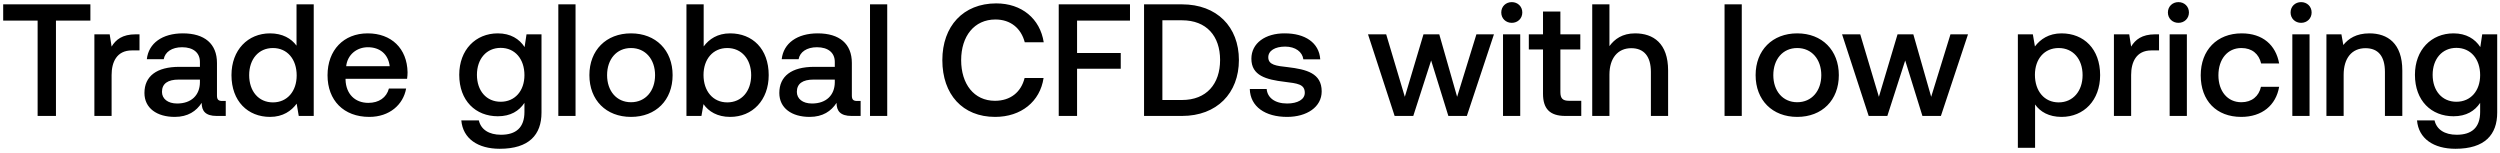
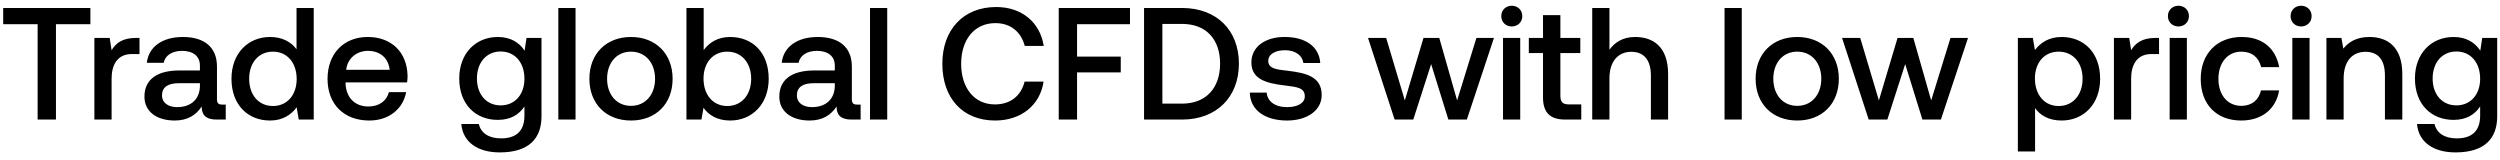
- <svg xmlns="http://www.w3.org/2000/svg" width="345" height="21" viewBox="0 0 345 21" fill="none">
-   <path d="M.44 2.844h4.752V16h2.53V2.844h4.752V.6H.44v2.244zm18.283 1.892c-1.848 0-2.75.748-3.322 1.694l-.264-1.694h-2.112V16h2.376v-5.654c0-1.738.682-3.388 2.794-3.388h1.056V4.736h-.528zm11.946 9.196c-.484 0-.726-.154-.726-.726v-4.51c0-2.662-1.716-4.092-4.708-4.092-2.838 0-4.73 1.364-4.972 3.564h2.332c.176-.99 1.122-1.65 2.53-1.65 1.562 0 2.464.77 2.464 2.024v.682h-2.838c-3.146 0-4.818 1.298-4.818 3.608 0 2.09 1.716 3.3 4.18 3.3 1.826 0 2.97-.792 3.718-1.936 0 1.122.528 1.804 2.068 1.804h1.254v-2.068h-.484zm-3.08-2.552c-.022 1.738-1.166 2.904-3.146 2.904-1.298 0-2.09-.66-2.09-1.606 0-1.144.814-1.694 2.288-1.694h2.948v.396zm13.33-5.082c-.726-.99-1.936-1.694-3.652-1.694-3.058 0-5.324 2.288-5.324 5.764 0 3.608 2.266 5.764 5.324 5.764 1.782 0 2.948-.836 3.674-1.826L41.227 16h2.068V.6H40.92v5.698zm-3.256 7.832c-1.98 0-3.278-1.54-3.278-3.762 0-2.2 1.298-3.74 3.278-3.74s3.278 1.54 3.278 3.784c0 2.178-1.298 3.718-3.278 3.718zm13.3 2.002c2.794 0 4.686-1.694 5.082-3.916H53.67c-.33 1.254-1.386 1.98-2.838 1.98-1.87 0-3.08-1.254-3.146-3.168v-.154h8.492c.044-.308.066-.616.066-.902-.066-3.3-2.244-5.368-5.5-5.368-3.322 0-5.544 2.31-5.544 5.786 0 3.454 2.222 5.742 5.764 5.742zm-3.19-6.996c.176-1.606 1.474-2.618 2.992-2.618 1.65 0 2.816.946 3.014 2.618h-6.006zm24.622-2.64c-.726-1.122-1.936-1.892-3.696-1.892-3.058 0-5.324 2.266-5.324 5.72 0 3.586 2.266 5.72 5.324 5.72 1.76 0 2.926-.726 3.674-1.848v1.254c0 2.156-1.166 3.146-3.234 3.146-1.672 0-2.772-.726-3.058-1.98h-2.42c.22 2.53 2.31 3.916 5.302 3.916 4.048 0 5.764-1.936 5.764-4.994V4.736h-2.068l-.264 1.76zm-3.3 7.546c-1.98 0-3.278-1.518-3.278-3.718 0-2.178 1.298-3.718 3.278-3.718s3.278 1.54 3.278 3.762c0 2.156-1.298 3.674-3.278 3.674zM77.049 16h2.376V.6h-2.376V16zm10.029.132c3.432 0 5.742-2.31 5.742-5.764 0-3.432-2.31-5.764-5.742-5.764s-5.742 2.332-5.742 5.764c0 3.454 2.31 5.764 5.742 5.764zm0-2.024c-2.002 0-3.3-1.562-3.3-3.74s1.298-3.74 3.3-3.74S90.4 8.19 90.4 10.368s-1.32 3.74-3.322 3.74zm13.68-9.504c-1.737 0-2.903.792-3.651 1.804V.6H94.73V16h2.068l.285-1.628c.704 1.012 1.915 1.76 3.674 1.76 3.08 0 5.324-2.31 5.324-5.764 0-3.63-2.244-5.764-5.324-5.764zm-.396 9.526c-1.98 0-3.277-1.562-3.277-3.784 0-2.178 1.297-3.718 3.277-3.718 1.98 0 3.3 1.54 3.3 3.74 0 2.222-1.32 3.762-3.3 3.762zm17.92-.198c-.484 0-.726-.154-.726-.726v-4.51c0-2.662-1.716-4.092-4.708-4.092-2.838 0-4.73 1.364-4.972 3.564h2.332c.176-.99 1.122-1.65 2.53-1.65 1.562 0 2.464.77 2.464 2.024v.682h-2.838c-3.146 0-4.818 1.298-4.818 3.608 0 2.09 1.716 3.3 4.18 3.3 1.826 0 2.97-.792 3.718-1.936 0 1.122.528 1.804 2.068 1.804h1.254v-2.068h-.484zm-3.08-2.552c-.022 1.738-1.166 2.904-3.146 2.904-1.298 0-2.09-.66-2.09-1.606 0-1.144.814-1.694 2.288-1.694h2.948v.396zm4.859 4.62h2.376V.6h-2.376V16zm17.264.132c3.586 0 6.204-2.112 6.688-5.368h-2.618c-.484 1.958-1.958 3.146-4.092 3.146-2.904 0-4.664-2.332-4.664-5.61 0-3.3 1.804-5.61 4.73-5.61 2.09 0 3.542 1.21 4.048 3.146h2.618c-.506-3.256-3.036-5.368-6.556-5.368-4.554 0-7.436 3.146-7.436 7.832 0 4.73 2.794 7.832 7.282 7.832zm8.78-.132h2.53V9.488h6.028V7.31h-6.028V2.844h7.304V.6h-9.834V16zm17.01 0c4.818 0 7.854-3.146 7.854-7.722 0-4.576-3.036-7.678-7.854-7.678h-5.236V16h5.236zm-2.706-13.2h2.706c3.388 0 5.258 2.178 5.258 5.478s-1.87 5.522-5.258 5.522h-2.706v-11zm12.062 9.482c.066 2.442 2.134 3.85 5.148 3.85 2.728 0 4.774-1.364 4.774-3.52 0-2.508-2.09-3.036-4.664-3.344-1.628-.176-2.706-.308-2.706-1.364 0-.902.924-1.474 2.332-1.474s2.376.726 2.508 1.76h2.332c-.154-2.31-2.112-3.586-4.884-3.586-2.706-.022-4.62 1.364-4.62 3.498 0 2.332 2.024 2.882 4.598 3.19 1.738.22 2.772.308 2.772 1.518 0 .902-.968 1.474-2.442 1.474-1.716 0-2.728-.836-2.816-2.002h-2.332zM192.459 16h2.574l2.464-7.656L199.873 16h2.552l3.74-11.264h-2.42l-2.662 8.624-2.464-8.624h-2.178l-2.574 8.624-2.574-8.624h-2.508L192.459 16zm16.167-12.848c.814 0 1.452-.594 1.452-1.43s-.638-1.43-1.452-1.43-1.452.594-1.452 1.43.638 1.43 1.452 1.43zM207.416 16h2.376V4.736h-2.376V16zm5.519-3.058c0 2.046.924 3.058 3.08 3.058h2.2v-2.09h-1.672c-.902 0-1.21-.33-1.21-1.21V6.826h2.75v-2.09h-2.75V1.59h-2.398v3.146h-1.958v2.09h1.958v6.116zm12.71-8.338c-1.76 0-2.838.792-3.542 1.76V.6h-2.376V16h2.376v-5.698c0-2.266 1.144-3.652 3.014-3.652 1.76 0 2.706 1.144 2.706 3.278V16h2.376V9.73c0-3.762-2.046-5.126-4.554-5.126zM237.988 16h2.376V.6h-2.376V16zm10.029.132c3.432 0 5.742-2.31 5.742-5.764 0-3.432-2.31-5.764-5.742-5.764s-5.742 2.332-5.742 5.764c0 3.454 2.31 5.764 5.742 5.764zm0-2.024c-2.002 0-3.3-1.562-3.3-3.74s1.298-3.74 3.3-3.74 3.322 1.562 3.322 3.74-1.32 3.74-3.322 3.74zM257.879 16h2.574l2.464-7.656L265.293 16h2.552l3.74-11.264h-2.42l-2.662 8.624-2.464-8.624h-2.178l-2.574 8.624-2.574-8.624h-2.508L257.879 16zm26.614-11.396c-1.76 0-2.926.814-3.674 1.804l-.286-1.672h-2.068V20.4h2.376v-5.984c.704 1.012 1.914 1.716 3.652 1.716 3.08 0 5.324-2.288 5.324-5.764 0-3.608-2.244-5.764-5.324-5.764zm-.396 9.526c-1.98 0-3.278-1.562-3.278-3.806 0-2.178 1.298-3.696 3.278-3.696s3.3 1.518 3.3 3.74c0 2.2-1.32 3.762-3.3 3.762zm13.322-9.394c-1.848 0-2.75.748-3.322 1.694l-.264-1.694h-2.112V16h2.376v-5.654c0-1.738.682-3.388 2.794-3.388h1.056V4.736h-.528zm3.203-1.584c.814 0 1.452-.594 1.452-1.43s-.638-1.43-1.452-1.43-1.452.594-1.452 1.43.638 1.43 1.452 1.43zM299.412 16h2.376V4.736h-2.376V16zm9.875.132c2.882 0 4.796-1.606 5.236-4.158h-2.508c-.286 1.298-1.254 2.134-2.706 2.134-1.914 0-3.168-1.518-3.168-3.718 0-2.222 1.254-3.762 3.168-3.762 1.474 0 2.42.814 2.728 2.134h2.486c-.462-2.552-2.266-4.158-5.17-4.158-3.41 0-5.654 2.31-5.654 5.786 0 3.52 2.178 5.742 5.588 5.742zm8.265-12.98c.814 0 1.452-.594 1.452-1.43s-.638-1.43-1.452-1.43-1.452.594-1.452 1.43.638 1.43 1.452 1.43zM316.342 16h2.376V4.736h-2.376V16zm10.645-11.396c-1.826 0-2.904.726-3.608 1.606l-.264-1.474h-2.068V16h2.376v-5.676c0-2.288 1.122-3.674 3.014-3.674 1.782 0 2.684 1.144 2.684 3.278V16h2.398V9.73c0-3.762-2.046-5.126-4.532-5.126zm15.295 1.892c-.726-1.122-1.936-1.892-3.696-1.892-3.058 0-5.324 2.266-5.324 5.72 0 3.586 2.266 5.72 5.324 5.72 1.76 0 2.926-.726 3.674-1.848v1.254c0 2.156-1.166 3.146-3.234 3.146-1.672 0-2.772-.726-3.058-1.98h-2.42c.22 2.53 2.31 3.916 5.302 3.916 4.048 0 5.764-1.936 5.764-4.994V4.736h-2.068l-.264 1.76zm-3.3 7.546c-1.98 0-3.278-1.518-3.278-3.718 0-2.178 1.298-3.718 3.278-3.718s3.278 1.54 3.278 3.762c0 2.156-1.298 3.674-3.278 3.674z" fill="#000" />
+ <svg xmlns="http://www.w3.org/2000/svg" width="345" height="22" viewBox="0 0 345 22" fill="none">
+   <path d="M.44 3.344h4.752V16.5h2.53V3.344h4.752V1.1H.44v2.244zm18.283 1.892c-1.848 0-2.75.748-3.322 1.694l-.264-1.694h-2.112V16.5h2.376v-5.654c0-1.738.682-3.388 2.794-3.388h1.056V5.236h-.528zm11.946 9.196c-.484 0-.726-.154-.726-.726v-4.51c0-2.662-1.716-4.092-4.708-4.092-2.838 0-4.73 1.364-4.972 3.564h2.332c.176-.99 1.122-1.65 2.53-1.65 1.562 0 2.464.77 2.464 2.024v.682h-2.838c-3.146 0-4.818 1.298-4.818 3.608 0 2.09 1.716 3.3 4.18 3.3 1.826 0 2.97-.792 3.718-1.936 0 1.122.528 1.804 2.068 1.804h1.254v-2.068h-.484zm-3.08-2.552c-.022 1.738-1.166 2.904-3.146 2.904-1.298 0-2.09-.66-2.09-1.606 0-1.144.814-1.694 2.288-1.694h2.948v.396zm13.33-5.082c-.726-.99-1.936-1.694-3.652-1.694-3.058 0-5.324 2.288-5.324 5.764 0 3.608 2.266 5.764 5.324 5.764 1.782 0 2.948-.836 3.674-1.826l.286 1.694h2.068V1.1H40.92v5.698zm-3.256 7.832c-1.98 0-3.278-1.54-3.278-3.762 0-2.2 1.298-3.74 3.278-3.74s3.278 1.54 3.278 3.784c0 2.178-1.298 3.718-3.278 3.718zm13.3 2.002c2.794 0 4.686-1.694 5.082-3.916H53.67c-.33 1.254-1.386 1.98-2.838 1.98-1.87 0-3.08-1.254-3.146-3.168v-.154h8.492c.044-.308.066-.616.066-.902-.066-3.3-2.244-5.368-5.5-5.368-3.322 0-5.544 2.31-5.544 5.786 0 3.454 2.222 5.742 5.764 5.742zm-3.19-6.996c.176-1.606 1.474-2.618 2.992-2.618 1.65 0 2.816.946 3.014 2.618h-6.006zm24.622-2.64c-.726-1.122-1.936-1.892-3.696-1.892-3.058 0-5.324 2.266-5.324 5.72 0 3.586 2.266 5.72 5.324 5.72 1.76 0 2.926-.726 3.674-1.848v1.254c0 2.156-1.166 3.146-3.234 3.146-1.672 0-2.772-.726-3.058-1.98h-2.42c.22 2.53 2.31 3.916 5.302 3.916 4.048 0 5.764-1.936 5.764-4.994V5.236h-2.068l-.264 1.76zm-3.3 7.546c-1.98 0-3.278-1.518-3.278-3.718 0-2.178 1.298-3.718 3.278-3.718s3.278 1.54 3.278 3.762c0 2.156-1.298 3.674-3.278 3.674zm7.954 1.958h2.376V1.1h-2.376v15.4zm10.029.132c3.432 0 5.742-2.31 5.742-5.764 0-3.432-2.31-5.764-5.742-5.764s-5.742 2.332-5.742 5.764c0 3.454 2.31 5.764 5.742 5.764zm0-2.024c-2.002 0-3.3-1.562-3.3-3.74s1.298-3.74 3.3-3.74S90.4 8.69 90.4 10.868s-1.32 3.74-3.322 3.74zm13.68-9.504c-1.737 0-2.903.792-3.651 1.804V1.1H94.73v15.4h2.068l.285-1.628c.704 1.012 1.915 1.76 3.674 1.76 3.08 0 5.324-2.31 5.324-5.764 0-3.63-2.244-5.764-5.324-5.764zm-.396 9.526c-1.98 0-3.277-1.562-3.277-3.784 0-2.178 1.297-3.718 3.277-3.718 1.98 0 3.3 1.54 3.3 3.74 0 2.222-1.32 3.762-3.3 3.762zm17.92-.198c-.484 0-.726-.154-.726-.726v-4.51c0-2.662-1.716-4.092-4.708-4.092-2.838 0-4.73 1.364-4.972 3.564h2.332c.176-.99 1.122-1.65 2.53-1.65 1.562 0 2.464.77 2.464 2.024v.682h-2.838c-3.146 0-4.818 1.298-4.818 3.608 0 2.09 1.716 3.3 4.18 3.3 1.826 0 2.97-.792 3.718-1.936 0 1.122.528 1.804 2.068 1.804h1.254v-2.068h-.484zm-3.08-2.552c-.022 1.738-1.166 2.904-3.146 2.904-1.298 0-2.09-.66-2.09-1.606 0-1.144.814-1.694 2.288-1.694h2.948v.396zm4.859 4.62h2.376V1.1h-2.376v15.4zm17.264.132c3.586 0 6.204-2.112 6.688-5.368h-2.618c-.484 1.958-1.958 3.146-4.092 3.146-2.904 0-4.664-2.332-4.664-5.61 0-3.3 1.804-5.61 4.73-5.61 2.09 0 3.542 1.21 4.048 3.146h2.618c-.506-3.256-3.036-5.368-6.556-5.368-4.554 0-7.436 3.146-7.436 7.832 0 4.73 2.794 7.832 7.282 7.832zm8.78-.132h2.53V9.988h6.028V7.81h-6.028V3.344h7.304V1.1h-9.834v15.4zm17.01 0c4.818 0 7.854-3.146 7.854-7.722 0-4.576-3.036-7.678-7.854-7.678h-5.236v15.4h5.236zm-2.706-13.2h2.706c3.388 0 5.258 2.178 5.258 5.478s-1.87 5.522-5.258 5.522h-2.706v-11zm12.062 9.482c.066 2.442 2.134 3.85 5.148 3.85 2.728 0 4.774-1.364 4.774-3.52 0-2.508-2.09-3.036-4.664-3.344-1.628-.176-2.706-.308-2.706-1.364 0-.902.924-1.474 2.332-1.474s2.376.726 2.508 1.76h2.332c-.154-2.31-2.112-3.586-4.884-3.586-2.706-.022-4.62 1.364-4.62 3.498 0 2.332 2.024 2.882 4.598 3.19 1.738.22 2.772.308 2.772 1.518 0 .902-.968 1.474-2.442 1.474-1.716 0-2.728-.836-2.816-2.002h-2.332zm19.988 3.718h2.574l2.464-7.656 2.376 7.656h2.552l3.74-11.264h-2.42l-2.662 8.624-2.464-8.624h-2.178l-2.574 8.624-2.574-8.624h-2.508l3.674 11.264zm16.167-12.848c.814 0 1.452-.594 1.452-1.43s-.638-1.43-1.452-1.43-1.452.594-1.452 1.43.638 1.43 1.452 1.43zm-1.21 12.848h2.376V5.236h-2.376V16.5zm5.519-3.058c0 2.046.924 3.058 3.08 3.058h2.2v-2.09h-1.672c-.902 0-1.21-.33-1.21-1.21V7.326h2.75v-2.09h-2.75V2.09h-2.398v3.146h-1.958v2.09h1.958v6.116zm12.71-8.338c-1.76 0-2.838.792-3.542 1.76V1.1h-2.376v15.4h2.376v-5.698c0-2.266 1.144-3.652 3.014-3.652 1.76 0 2.706 1.144 2.706 3.278V16.5h2.376v-6.27c0-3.762-2.046-5.126-4.554-5.126zM237.988 16.5h2.376V1.1h-2.376v15.4zm10.029.132c3.432 0 5.742-2.31 5.742-5.764 0-3.432-2.31-5.764-5.742-5.764s-5.742 2.332-5.742 5.764c0 3.454 2.31 5.764 5.742 5.764zm0-2.024c-2.002 0-3.3-1.562-3.3-3.74s1.298-3.74 3.3-3.74 3.322 1.562 3.322 3.74-1.32 3.74-3.322 3.74zm9.862 1.892h2.574l2.464-7.656 2.376 7.656h2.552l3.74-11.264h-2.42l-2.662 8.624-2.464-8.624h-2.178l-2.574 8.624-2.574-8.624h-2.508l3.674 11.264zm26.614-11.396c-1.76 0-2.926.814-3.674 1.804l-.286-1.672h-2.068V20.9h2.376v-5.984c.704 1.012 1.914 1.716 3.652 1.716 3.08 0 5.324-2.288 5.324-5.764 0-3.608-2.244-5.764-5.324-5.764zm-.396 9.526c-1.98 0-3.278-1.562-3.278-3.806 0-2.178 1.298-3.696 3.278-3.696s3.3 1.518 3.3 3.74c0 2.2-1.32 3.762-3.3 3.762zm13.322-9.394c-1.848 0-2.75.748-3.322 1.694l-.264-1.694h-2.112V16.5h2.376v-5.654c0-1.738.682-3.388 2.794-3.388h1.056V5.236h-.528zm3.203-1.584c.814 0 1.452-.594 1.452-1.43s-.638-1.43-1.452-1.43-1.452.594-1.452 1.43.638 1.43 1.452 1.43zm-1.21 12.848h2.376V5.236h-2.376V16.5zm9.875.132c2.882 0 4.796-1.606 5.236-4.158h-2.508c-.286 1.298-1.254 2.134-2.706 2.134-1.914 0-3.168-1.518-3.168-3.718 0-2.222 1.254-3.762 3.168-3.762 1.474 0 2.42.814 2.728 2.134h2.486c-.462-2.552-2.266-4.158-5.17-4.158-3.41 0-5.654 2.31-5.654 5.786 0 3.52 2.178 5.742 5.588 5.742zm8.265-12.98c.814 0 1.452-.594 1.452-1.43s-.638-1.43-1.452-1.43-1.452.594-1.452 1.43.638 1.43 1.452 1.43zm-1.21 12.848h2.376V5.236h-2.376V16.5zm10.645-11.396c-1.826 0-2.904.726-3.608 1.606l-.264-1.474h-2.068V16.5h2.376v-5.676c0-2.288 1.122-3.674 3.014-3.674 1.782 0 2.684 1.144 2.684 3.278V16.5h2.398v-6.27c0-3.762-2.046-5.126-4.532-5.126zm15.295 1.892c-.726-1.122-1.936-1.892-3.696-1.892-3.058 0-5.324 2.266-5.324 5.72 0 3.586 2.266 5.72 5.324 5.72 1.76 0 2.926-.726 3.674-1.848v1.254c0 2.156-1.166 3.146-3.234 3.146-1.672 0-2.772-.726-3.058-1.98h-2.42c.22 2.53 2.31 3.916 5.302 3.916 4.048 0 5.764-1.936 5.764-4.994V5.236h-2.068l-.264 1.76zm-3.3 7.546c-1.98 0-3.278-1.518-3.278-3.718 0-2.178 1.298-3.718 3.278-3.718s3.278 1.54 3.278 3.762c0 2.156-1.298 3.674-3.278 3.674z" fill="#000" />
</svg>
